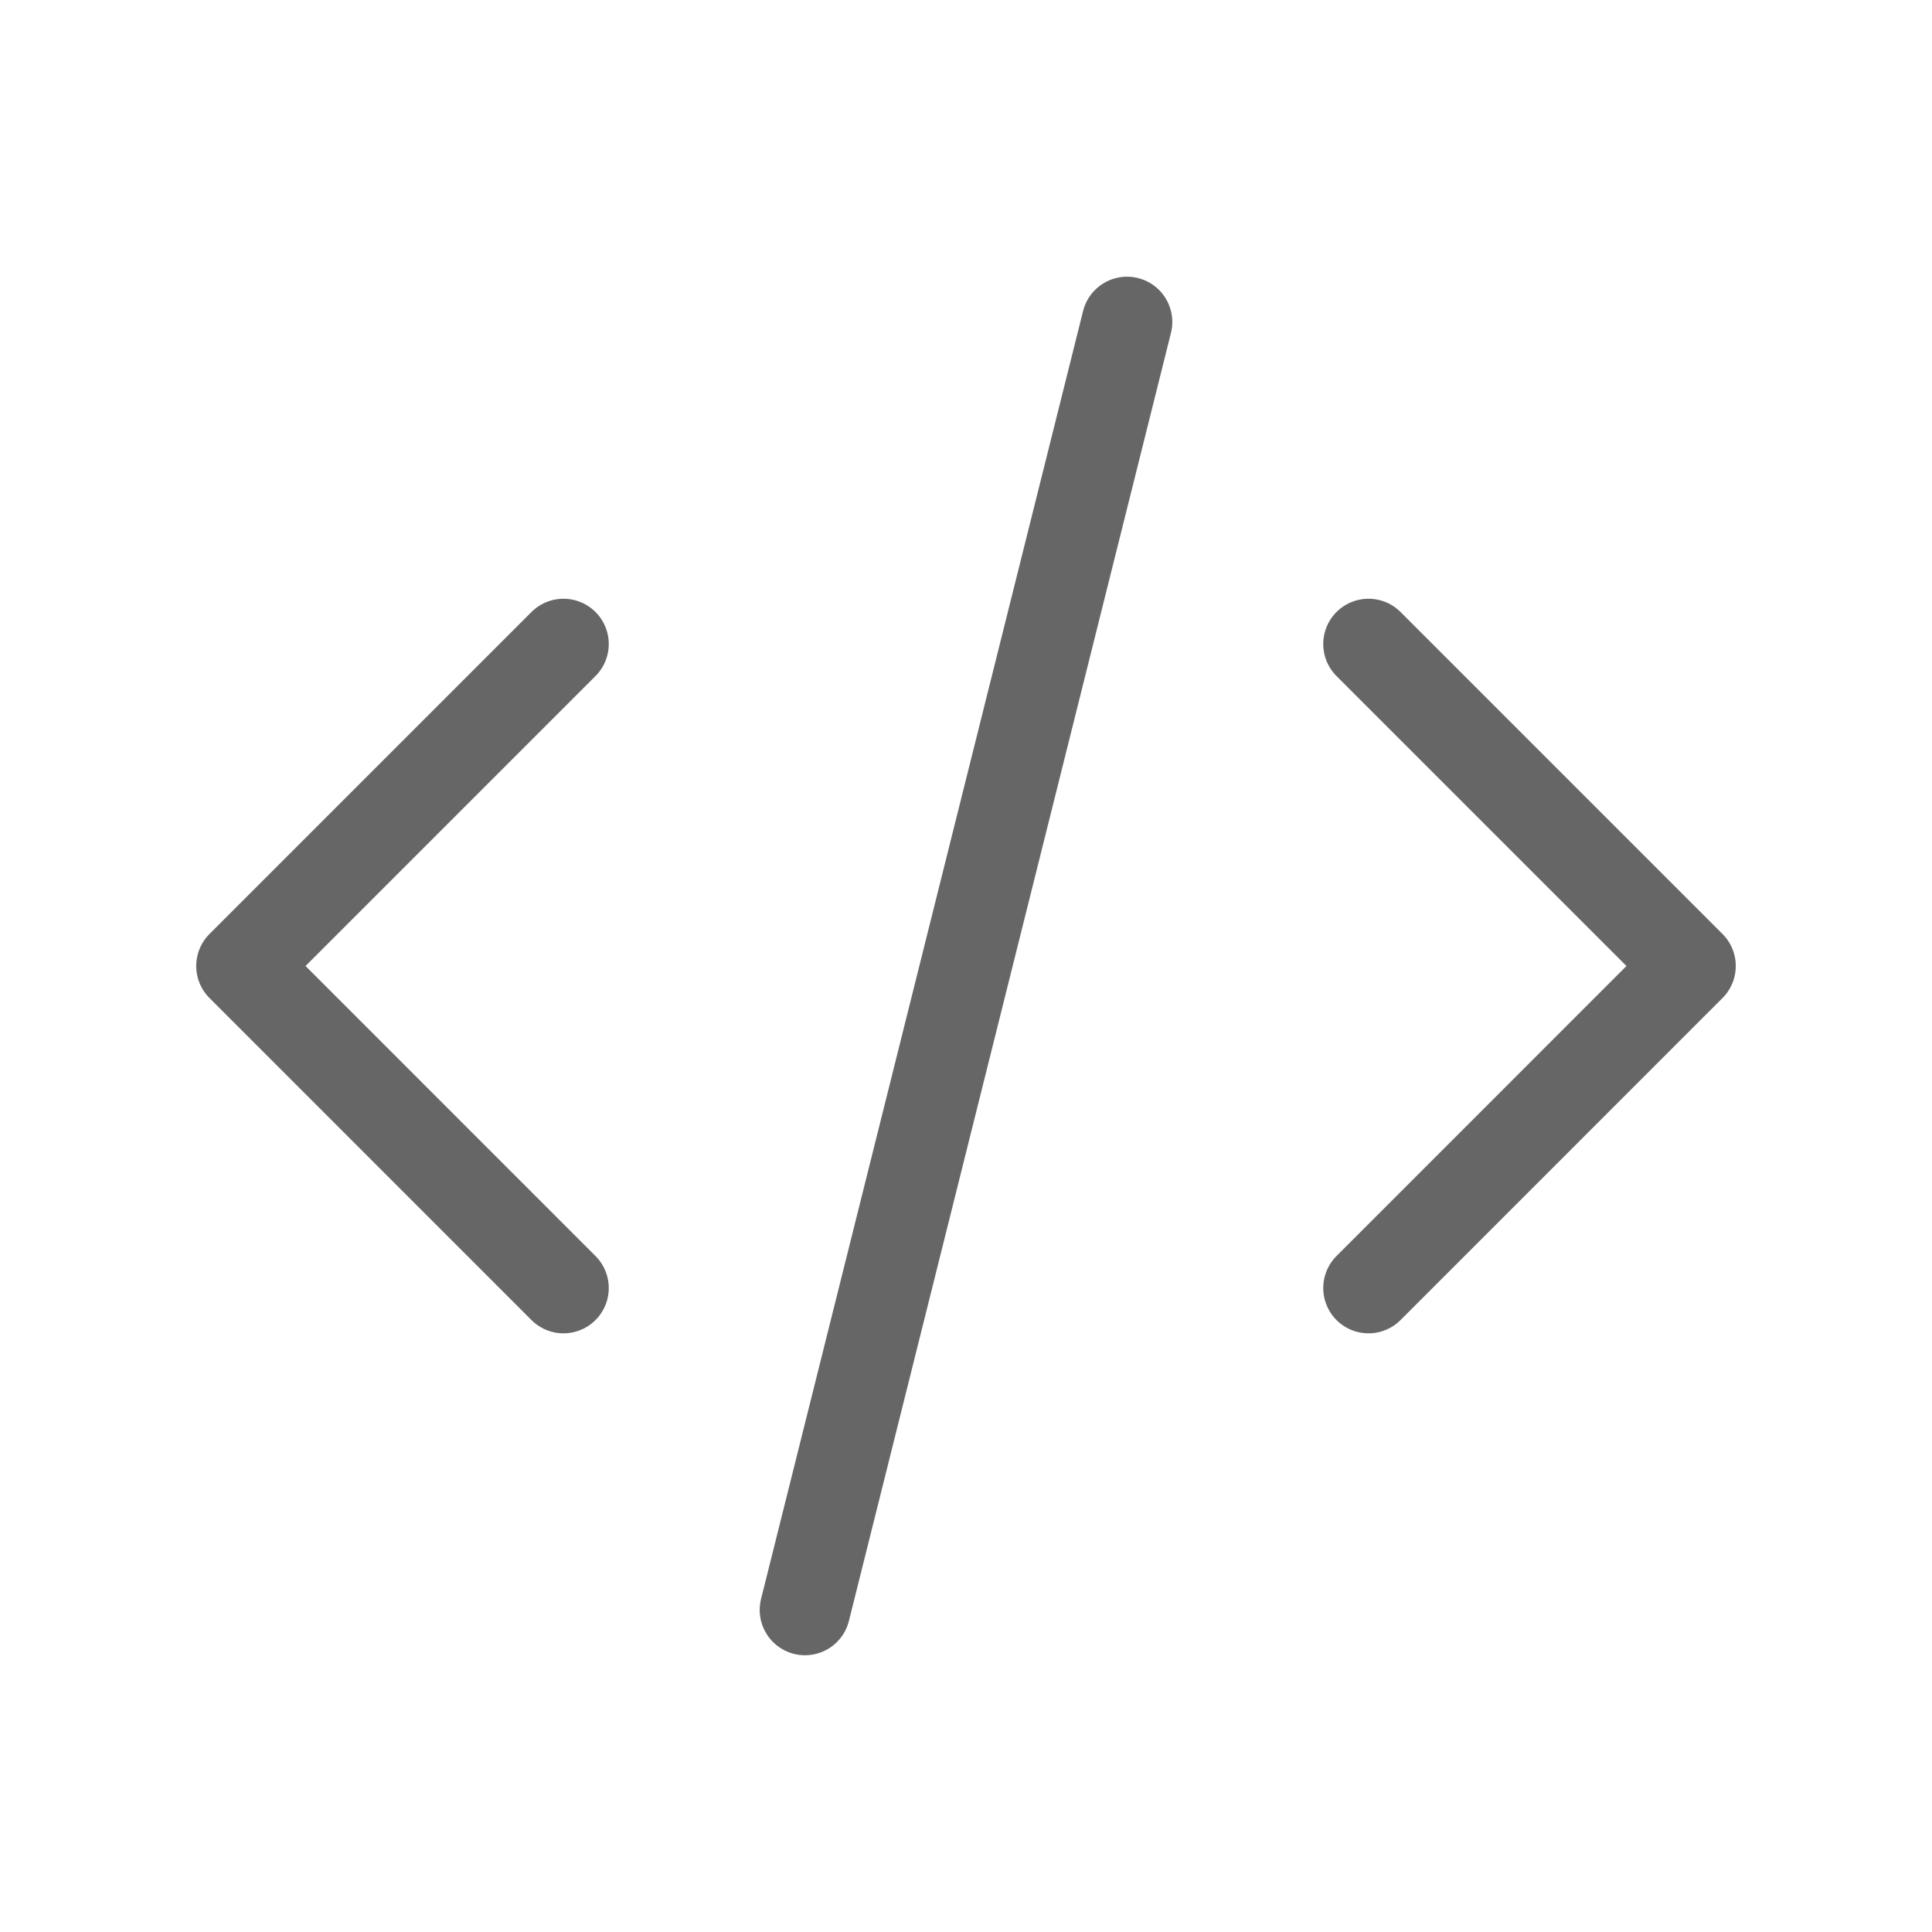
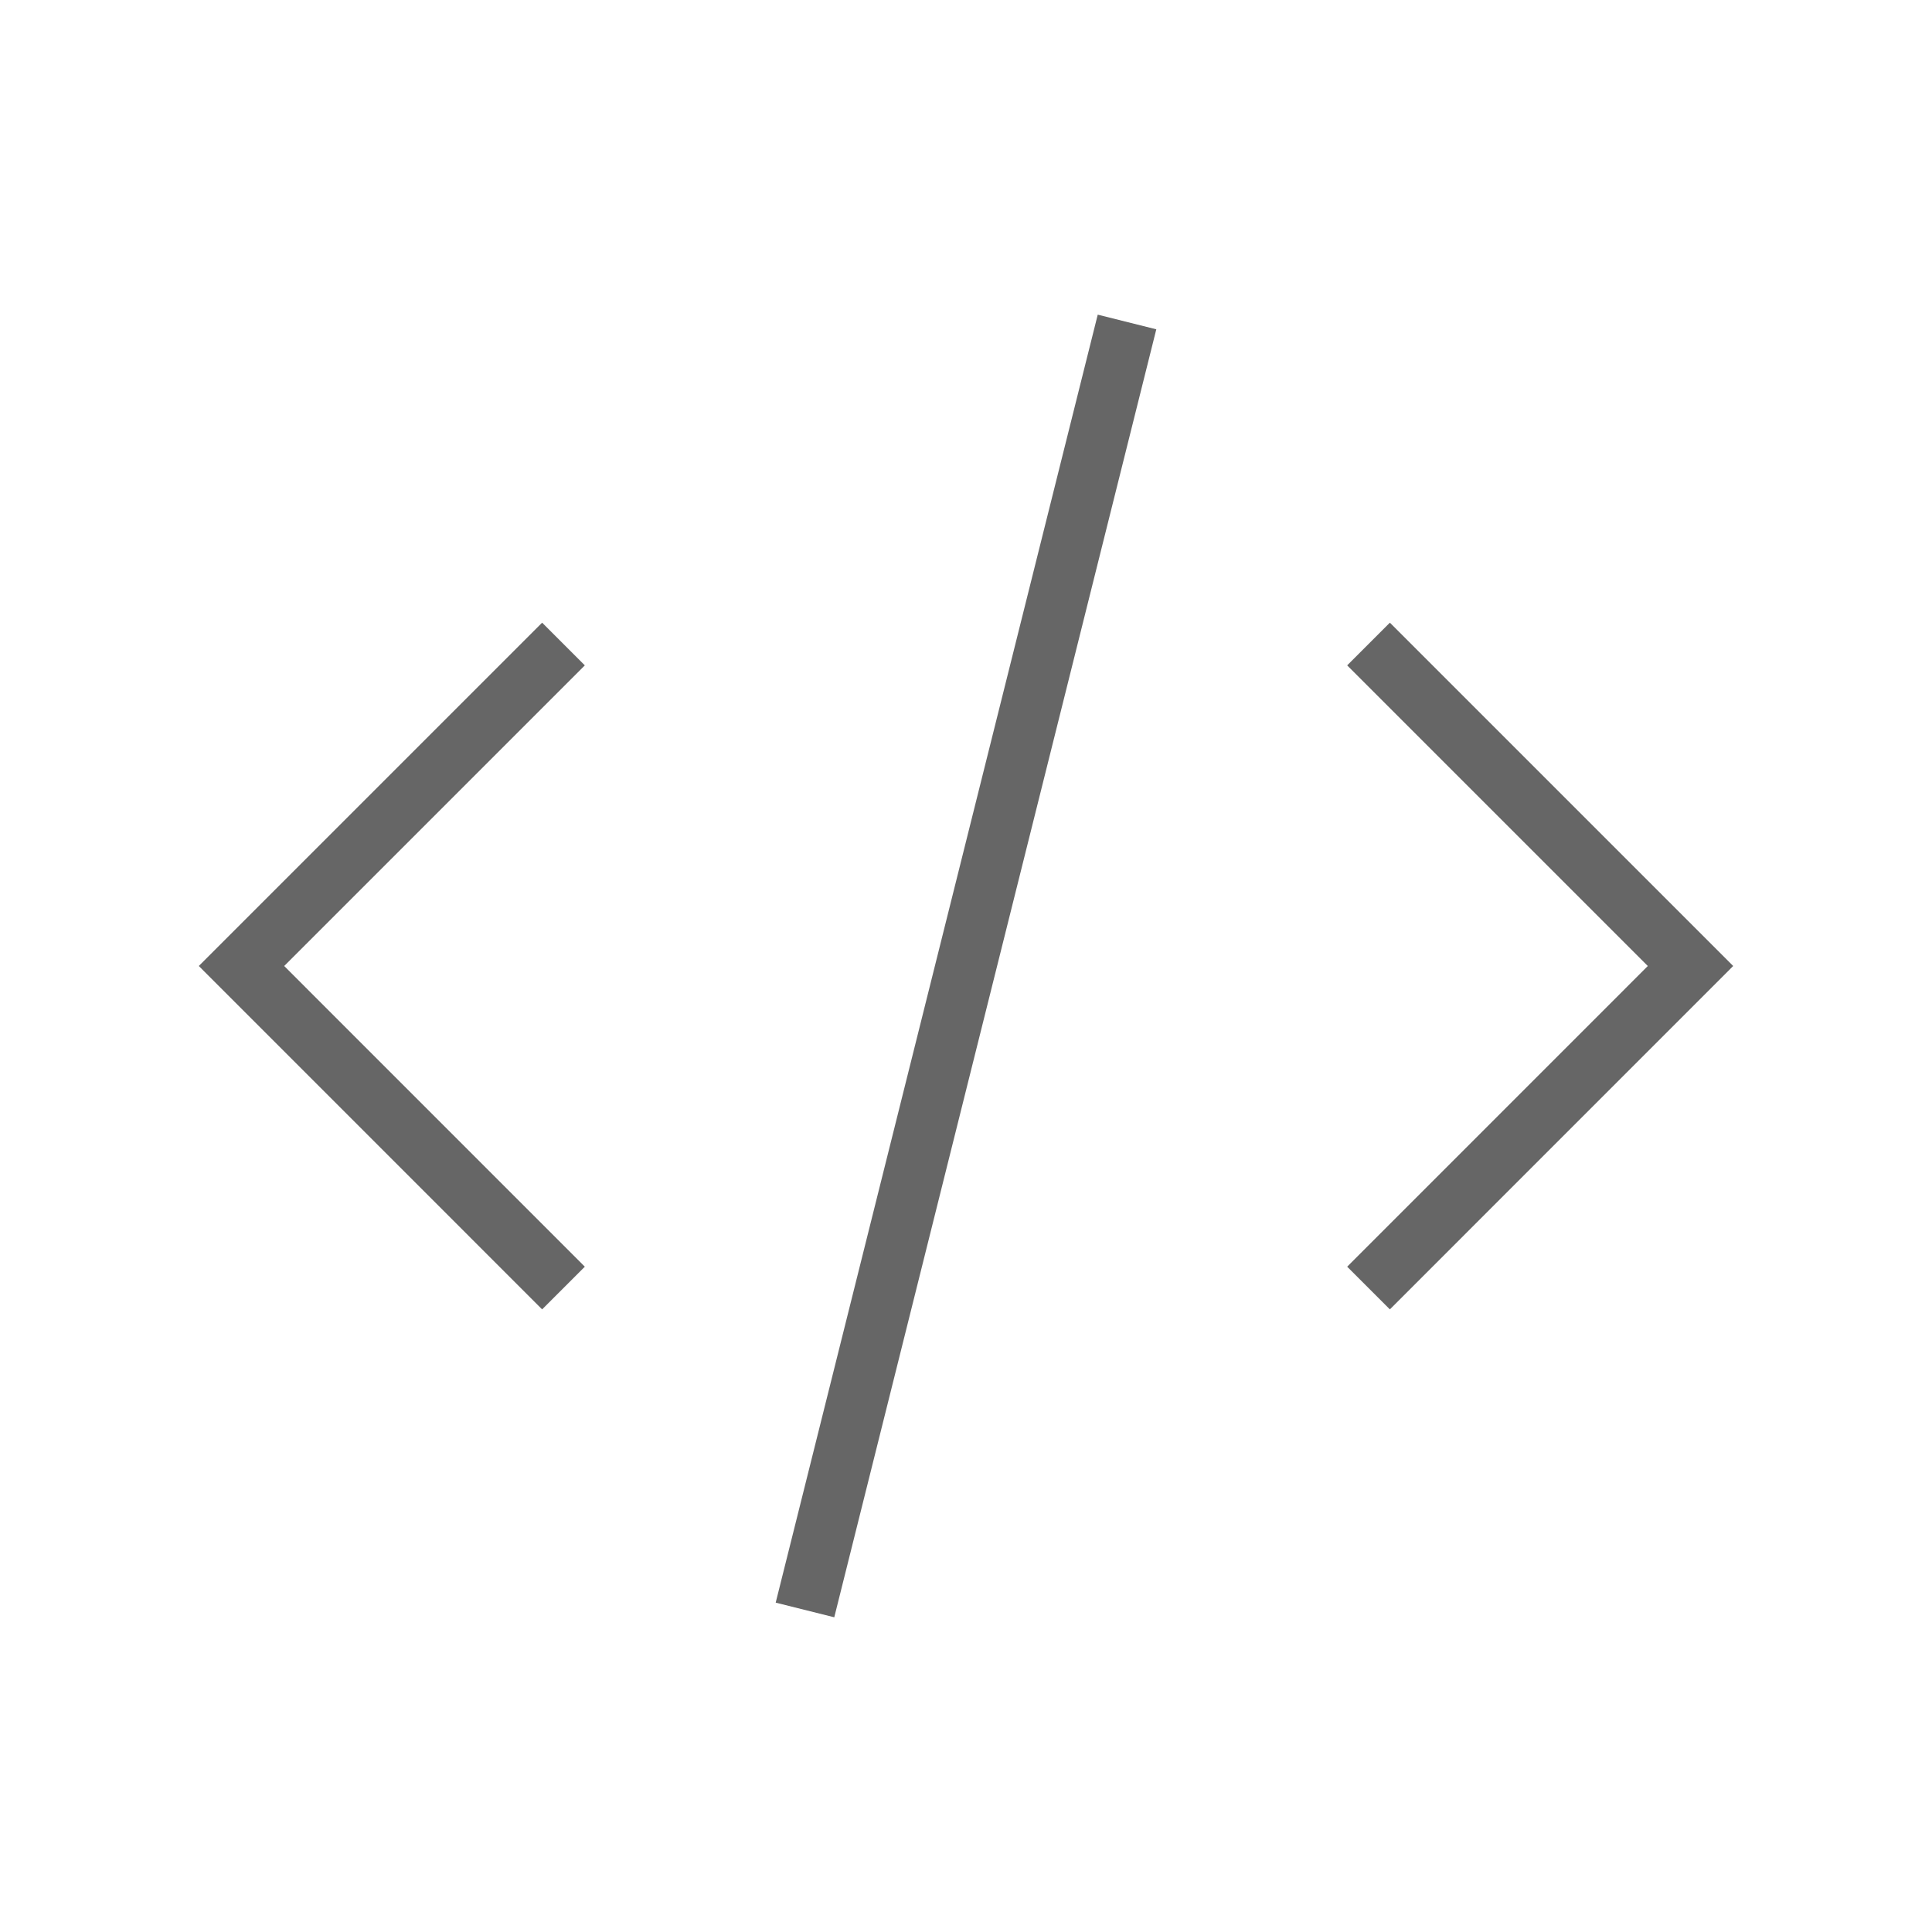
<svg xmlns="http://www.w3.org/2000/svg" width="32" height="32" viewBox="0 0 32 32" fill="none">
-   <path d="M9.333 10.667L4 16L9.333 21.334" stroke="#666666" stroke-width="1.5" stroke-linecap="round" stroke-linejoin="round" />
-   <path d="M22.667 10.667L28 16L22.667 21.334" stroke="#666666" stroke-width="1.5" stroke-linecap="round" stroke-linejoin="round" />
-   <path d="M18.667 5.333L13.333 26.666" stroke="#666666" stroke-width="1.5" stroke-linecap="round" stroke-linejoin="round" />
+   <path d="M9.333 10.667L4 16L9.333 21.334" stroke="#666666" strokeWidth="1.5" strokeLinecap="round" strokeLinejoin="round" />
+   <path d="M22.667 10.667L28 16L22.667 21.334" stroke="#666666" strokeWidth="1.5" strokeLinecap="round" strokeLinejoin="round" />
+   <path d="M18.667 5.333L13.333 26.666" stroke="#666666" strokeWidth="1.5" strokeLinecap="round" strokeLinejoin="round" />
</svg>
